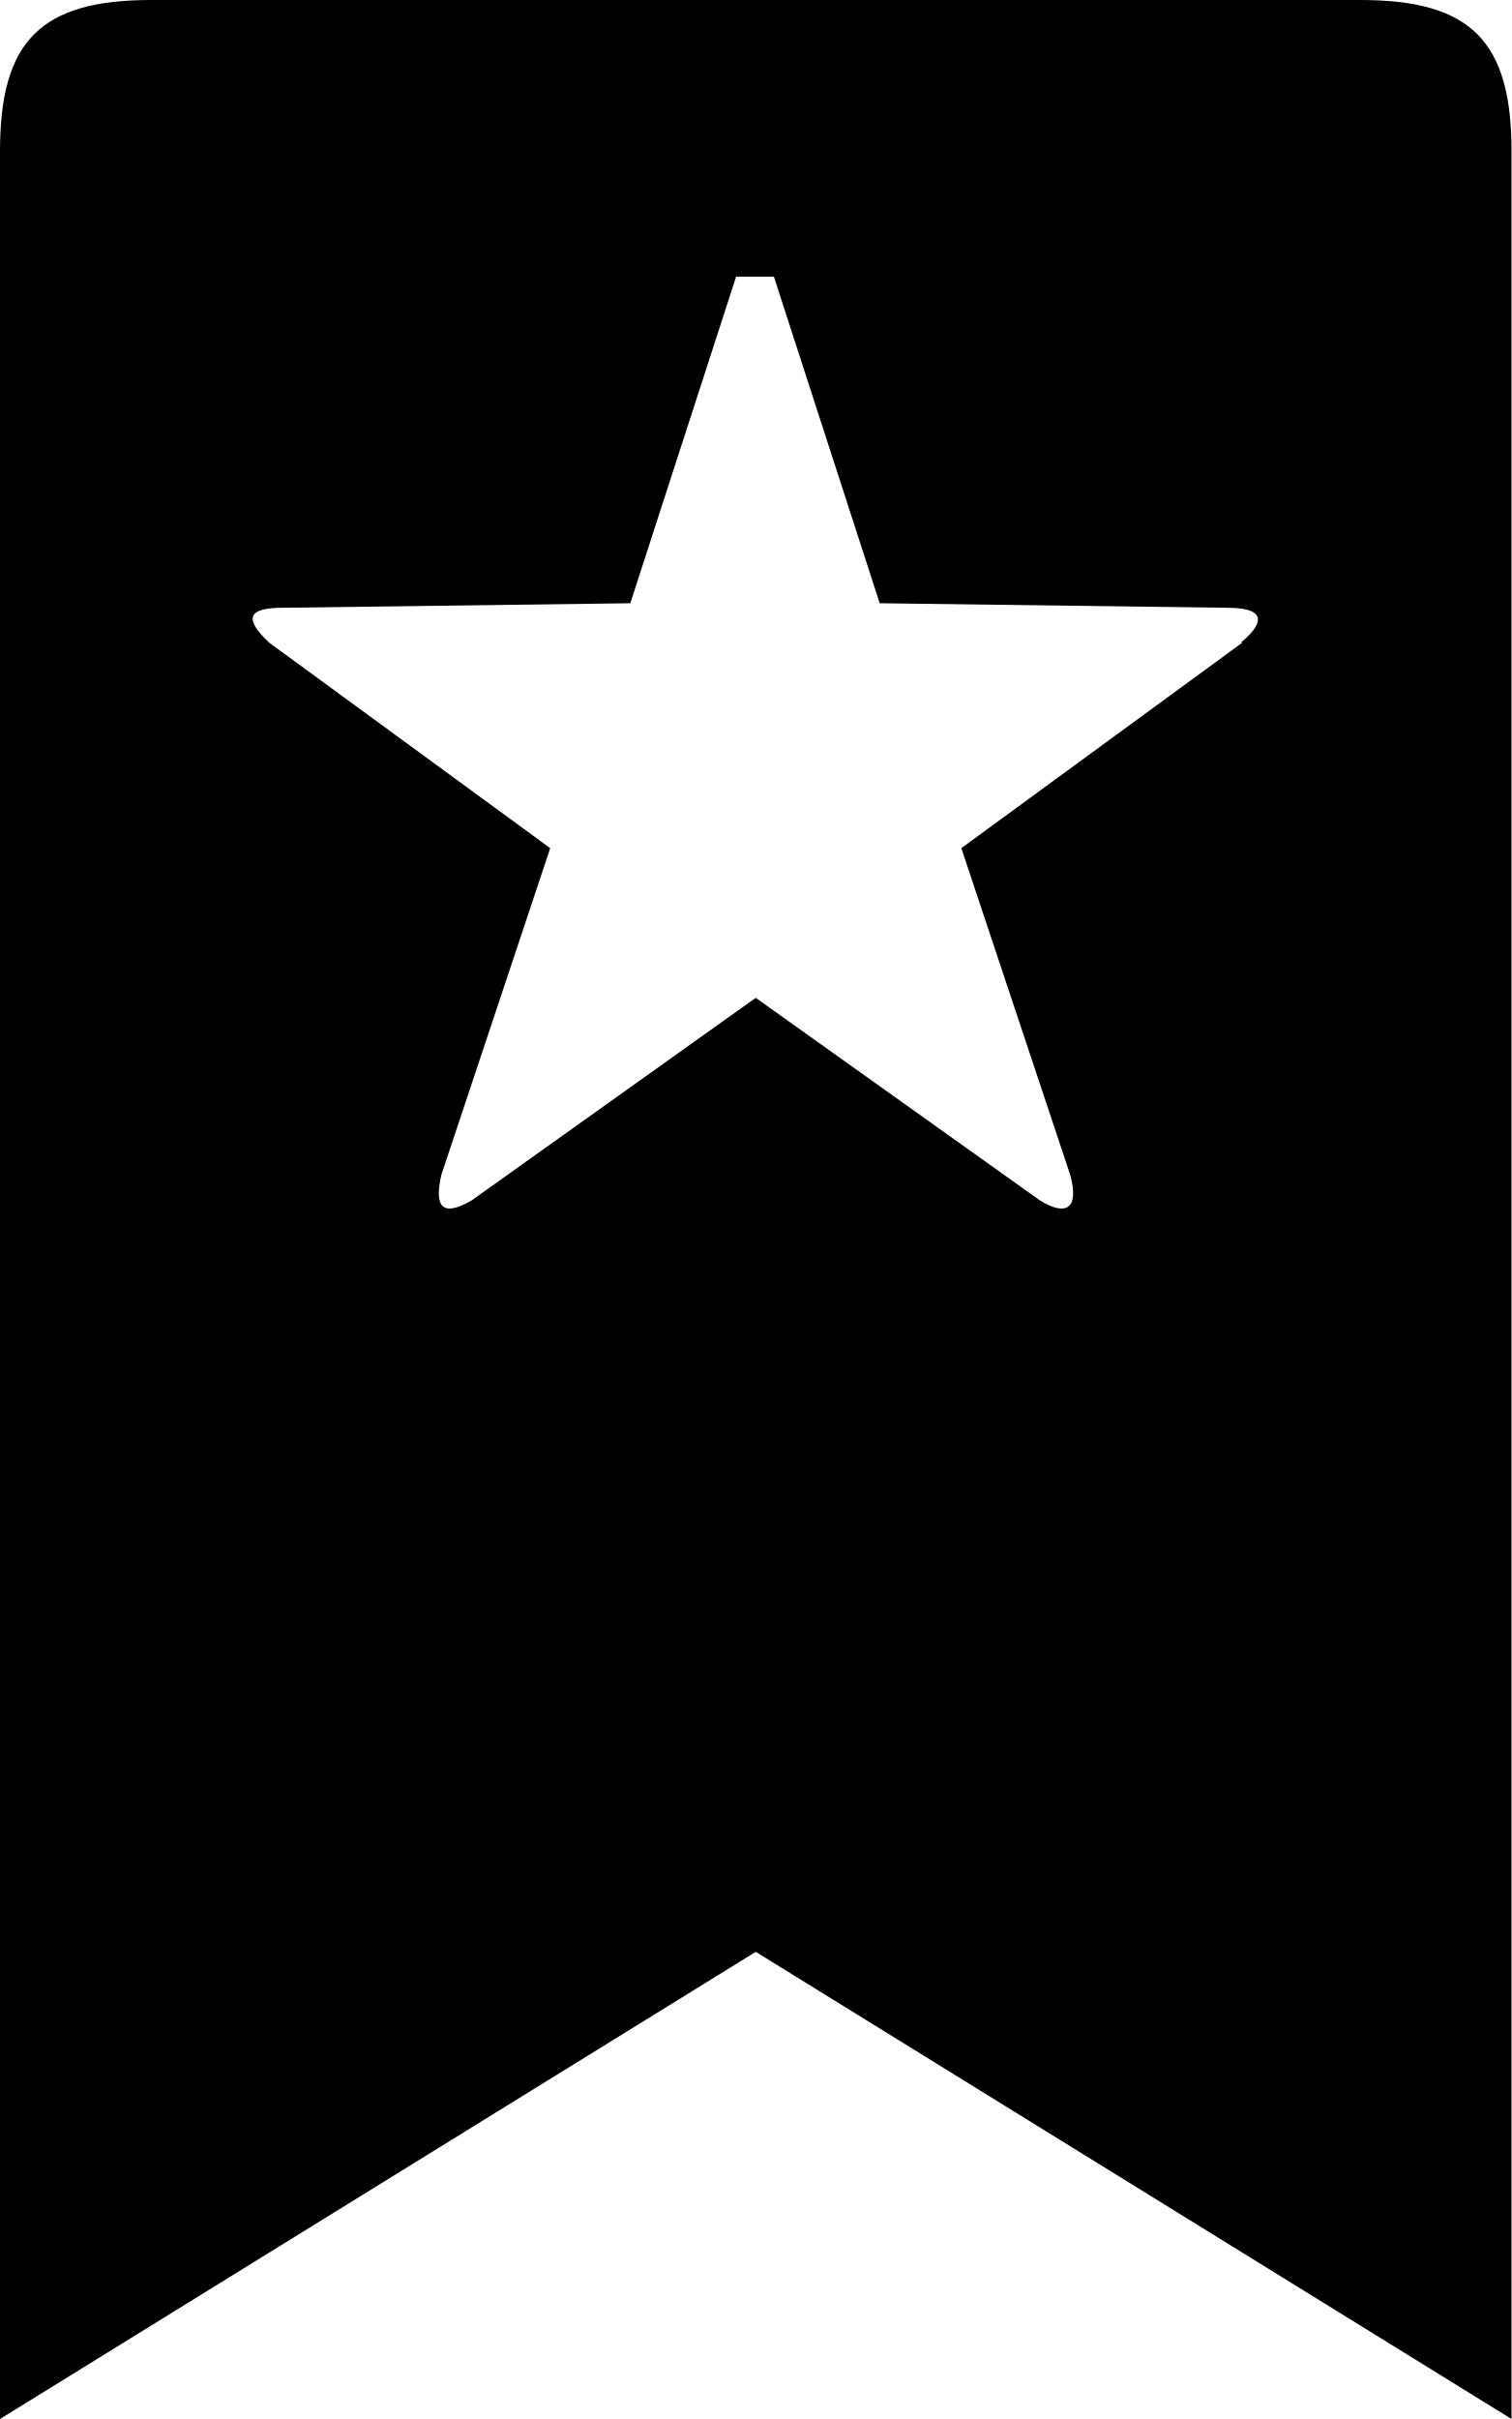
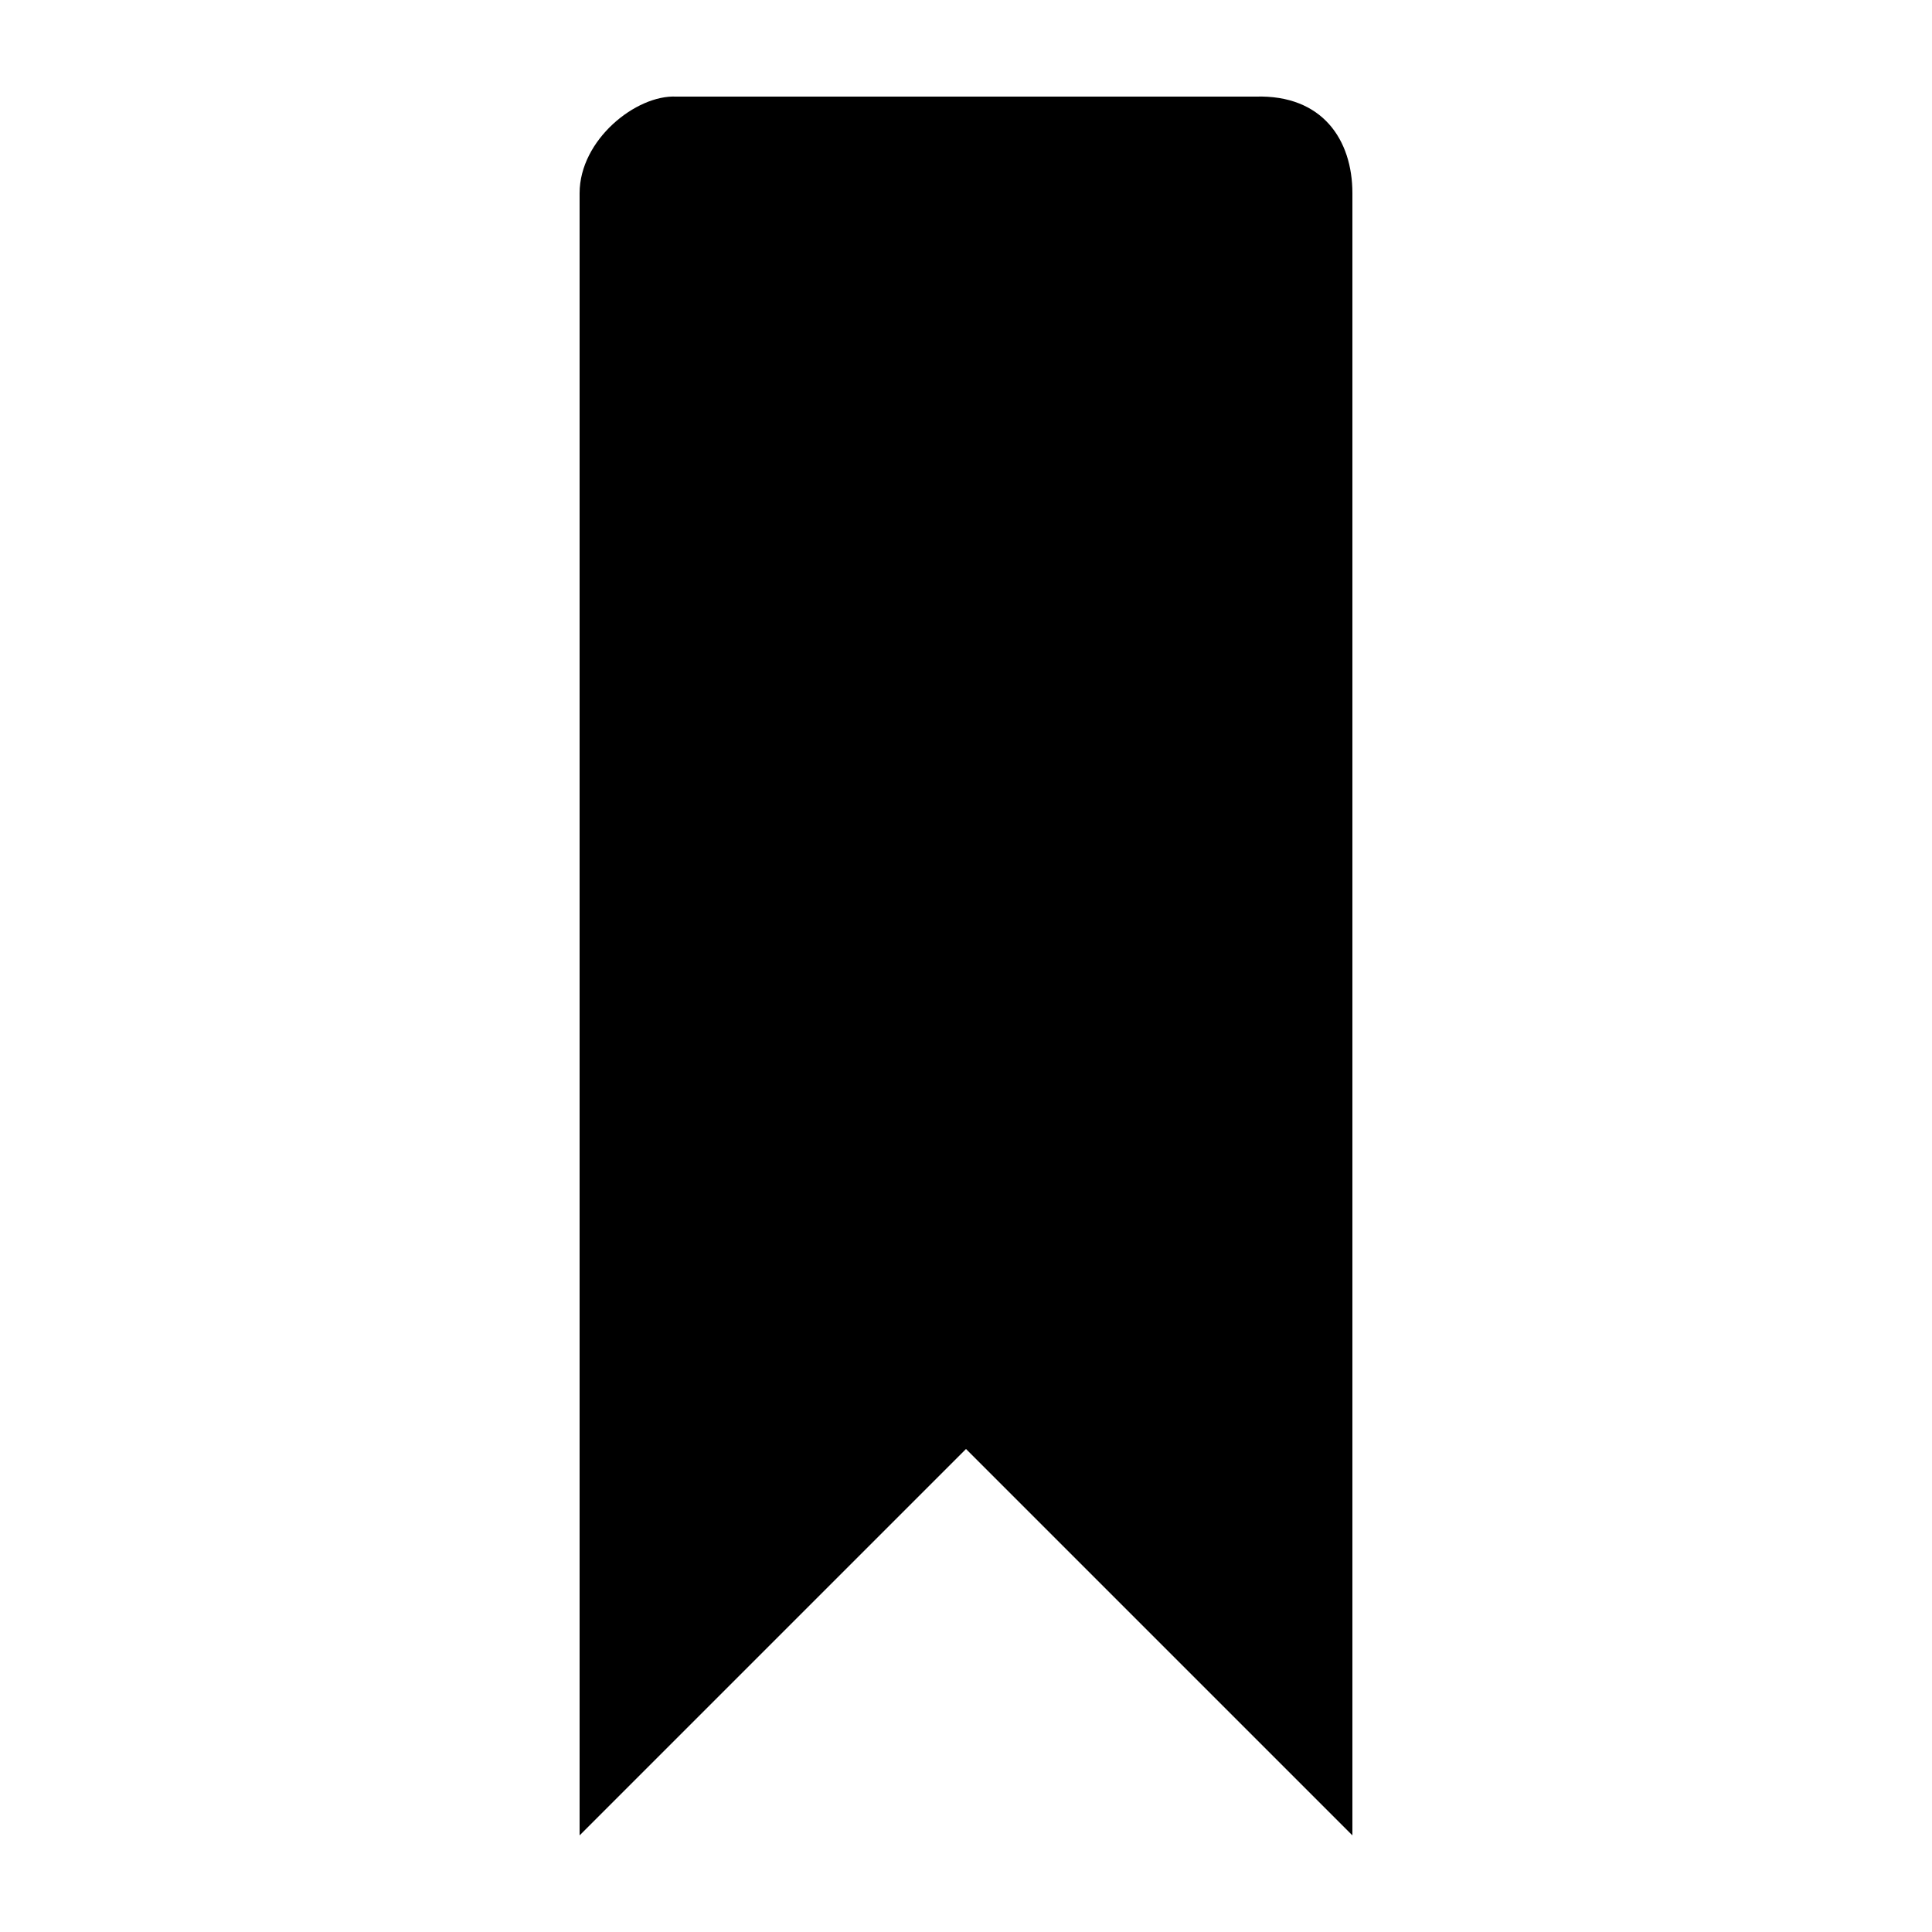
- <svg xmlns="http://www.w3.org/2000/svg" width="10px" height="16px" viewBox="0 0 10 16" version="1.1">
-   <defs />
-   <g id="Octicons" stroke="none" stroke-width="1" fill="none" fill-rule="evenodd">
-     <g id="bookmark" fill="#000000">
-       <path d="M9,0 L1,0 C0.27,0 0,0.27 0,1 L0,16 L5,12.91 L10,16 L10,1 C10,0.27 9.73,0 9,0 L9,0 Z M8.22,4.25 L6.36,5.61 L7.08,7.77 C7.14,7.99 7.06,8.05 6.88,7.94 L5,6.6 L3.12,7.94 C2.93,8.05 2.87,7.99 2.92,7.77 L3.64,5.61 L1.78,4.25 C1.61,4.09 1.64,4.02 1.87,4.02 L4.17,3.99 L4.87,1.83 L5.12,1.83 L5.82,3.99 L8.12,4.02 C8.35,4.02 8.39,4.1 8.21,4.25 L8.22,4.25 Z" id="Shape" />
-     </g>
-   </g>
+ <svg xmlns="http://www.w3.org/2000/svg" version="1.1" id="Bookmark" x="0px" y="0px" viewBox="0 0 20 20" enable-background="new 0 0 20 20" xml:space="preserve">
+   <path d="M14,2v17l-4-4l-4,4V2c0-0.553,0.585-1.02,1-1h6C13.689,0.98,14,1.447,14,2z" />
</svg>
